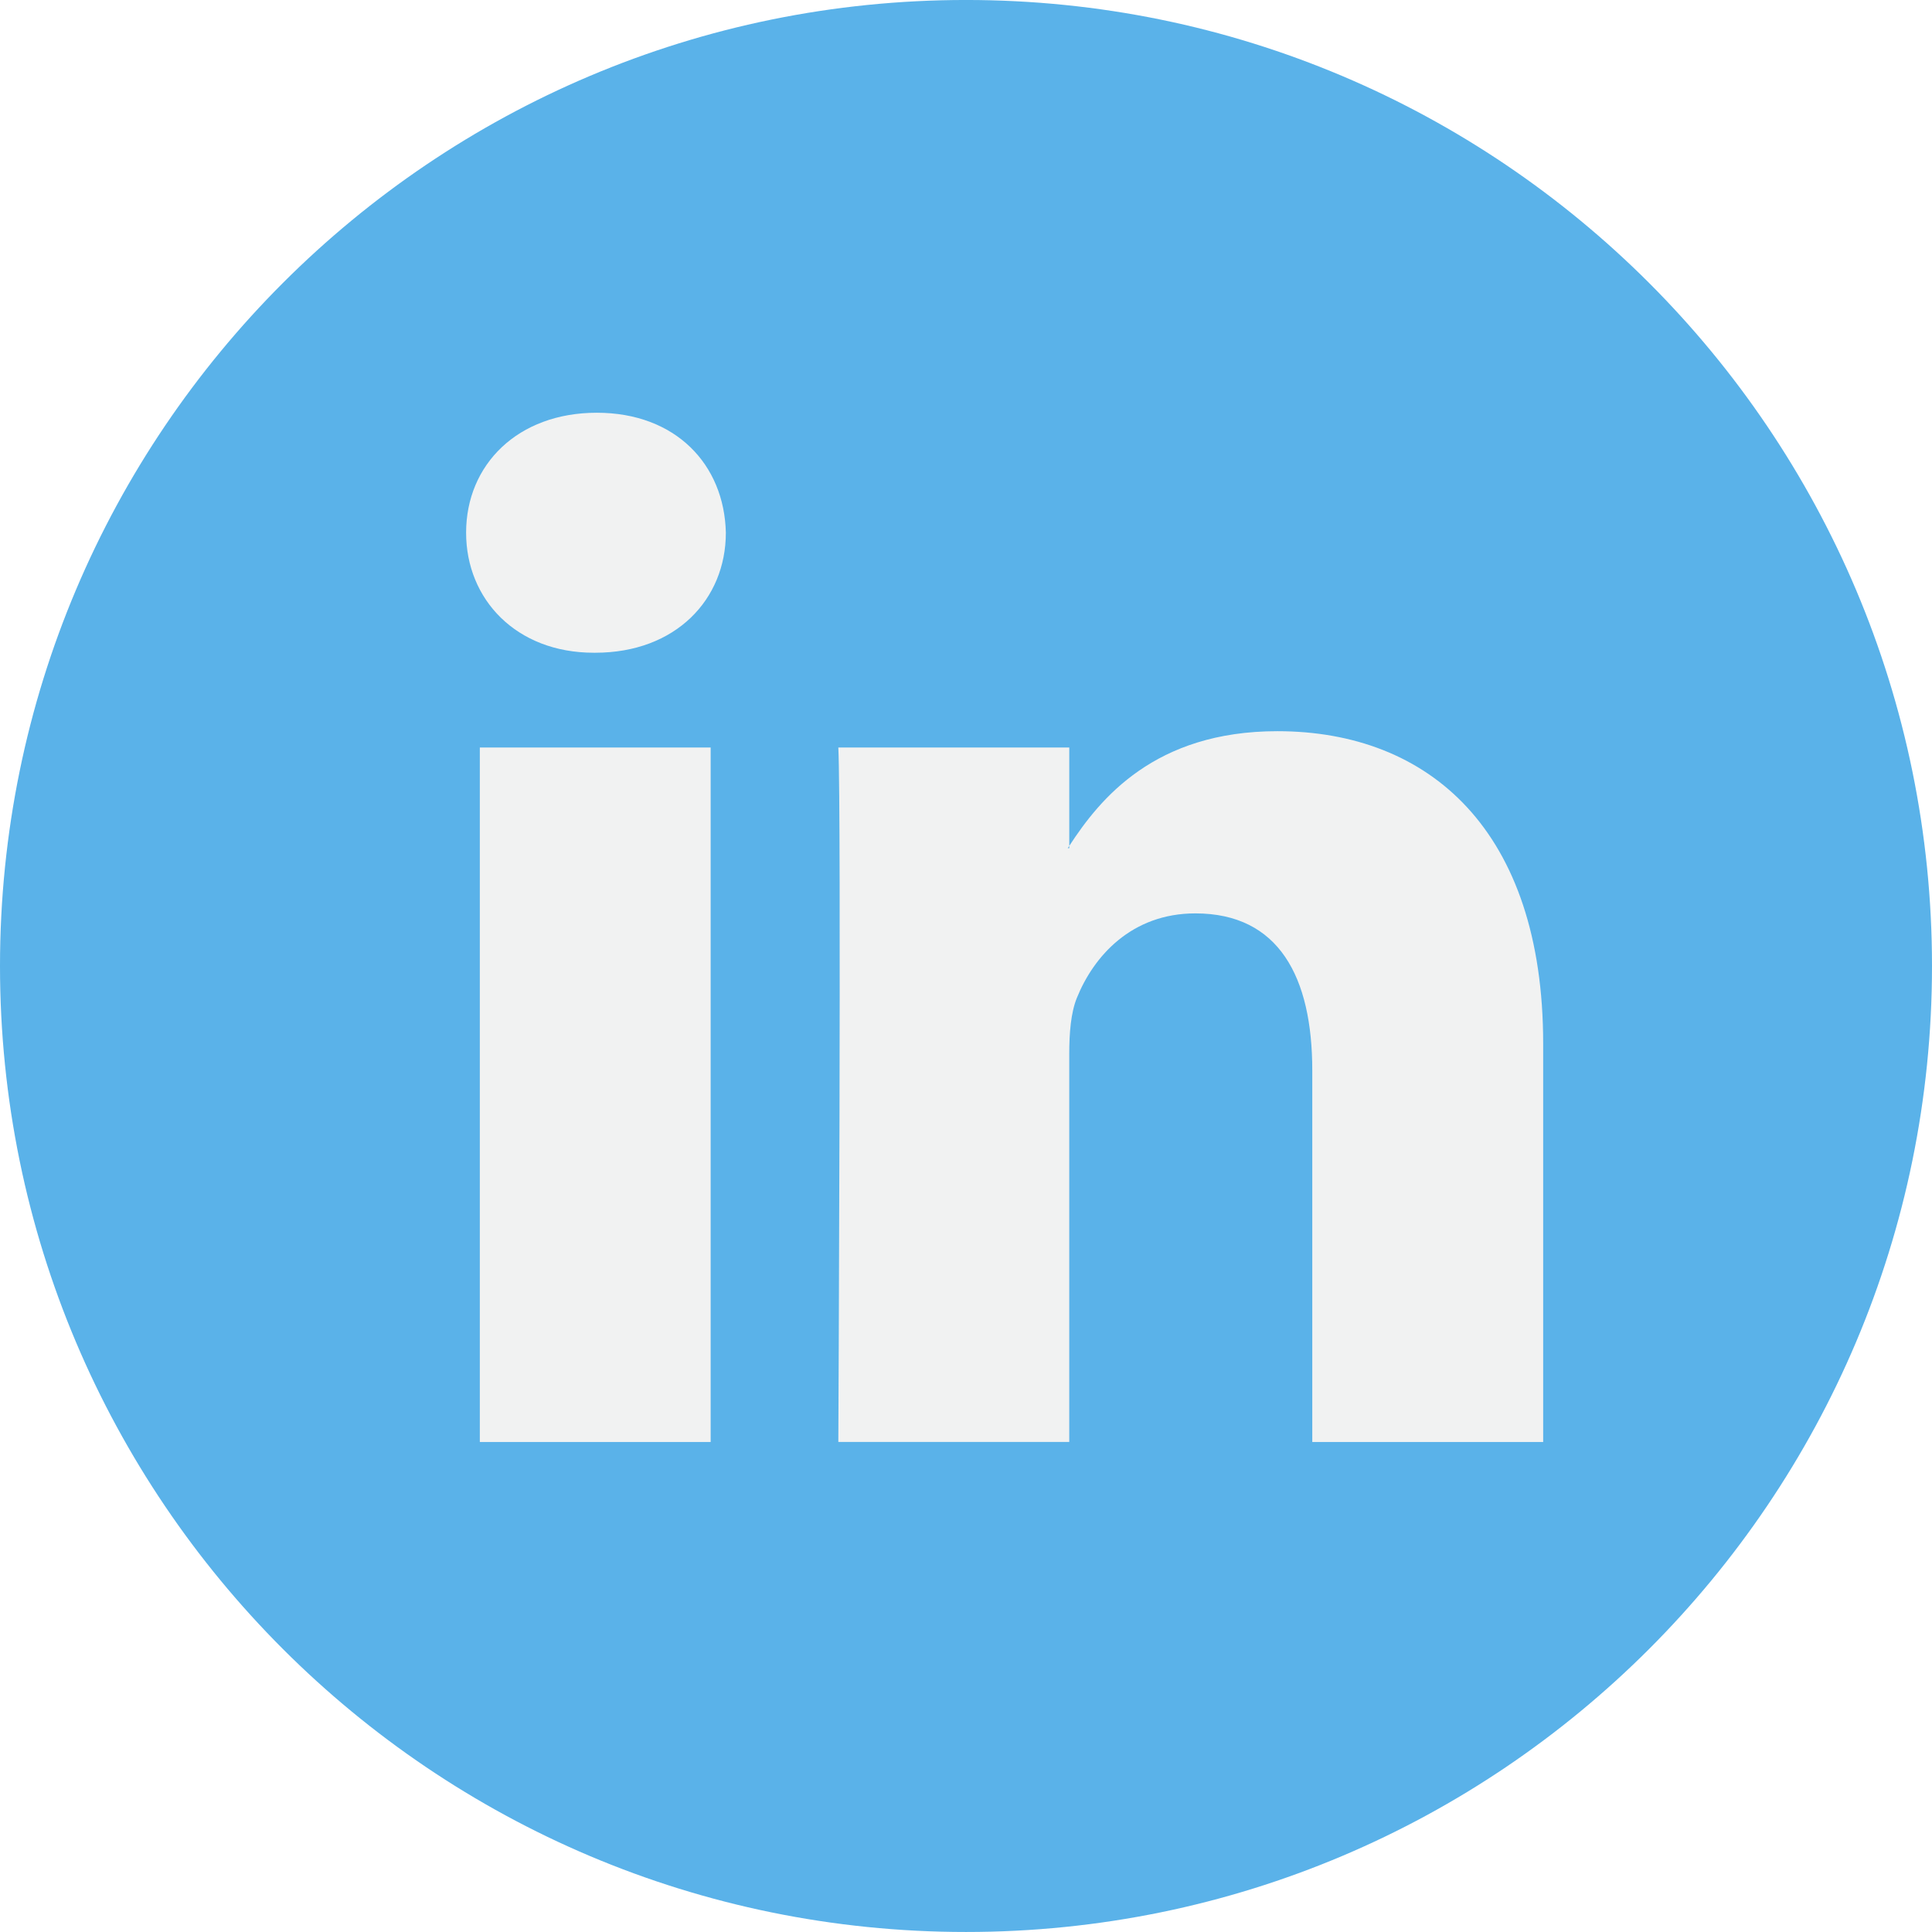
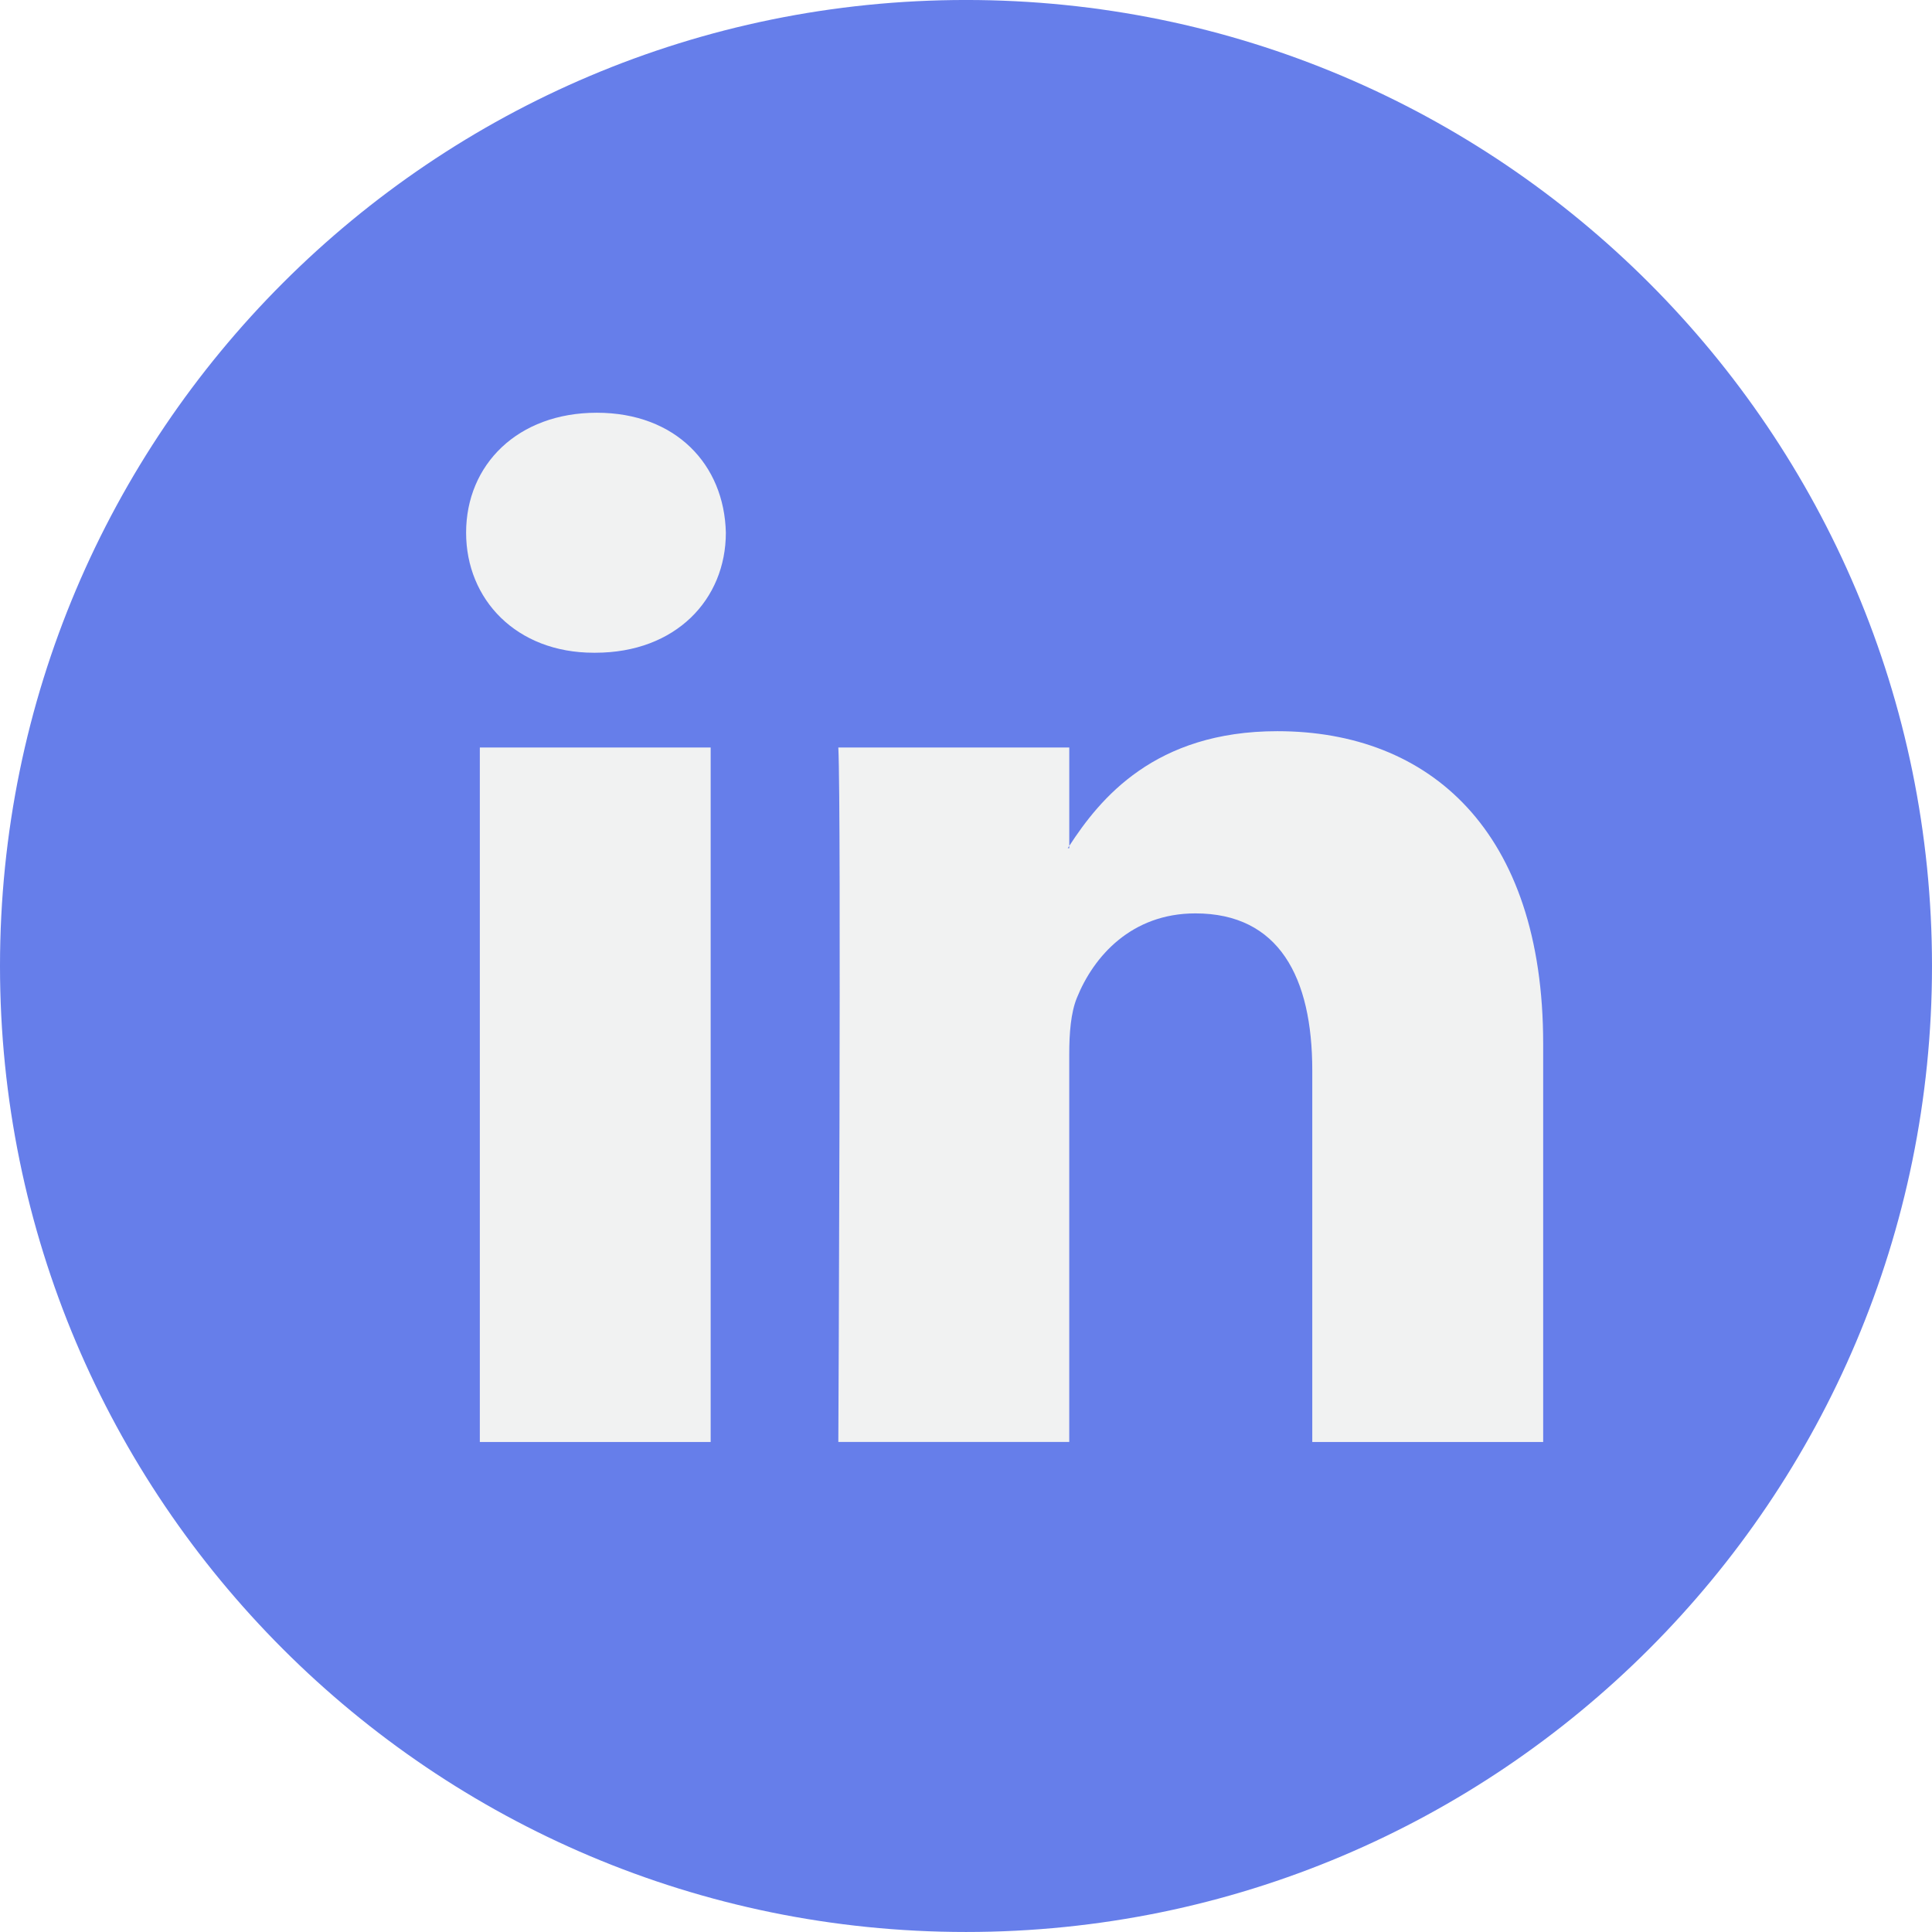
<svg xmlns="http://www.w3.org/2000/svg" version="1.1" id="Capa_1" x="0px" y="0px" viewBox="0 0 112.196 112.196" style="enable-background:new 0 0 112.196 112.196;" xml:space="preserve">
  <defs id="defs3019" />
  <g id="g2984">
-     <circle style="fill:#5ab2e9;fill-opacity:1" cx="56.098" cy="56.097" r="56.098" id="circle2978" />
+     <circle style="fill:#667eea;fill-opacity:1" cx="56.098" cy="56.097" r="56.098" id="circle2978" />
    <g id="g2982">
      <path style="fill:#F1F2F2;" d="M89.616,60.611v23.128H76.207V62.161c0-5.418-1.936-9.118-6.791-9.118    c-3.705,0-5.906,2.491-6.878,4.903c-0.353,0.862-0.444,2.059-0.444,3.268v22.524H48.684c0,0,0.18-36.546,0-40.329h13.411v5.715    c-0.027,0.045-0.065,0.089-0.089,0.132h0.089v-0.132c1.782-2.742,4.96-6.662,12.085-6.662    C83.002,42.462,89.616,48.226,89.616,60.611L89.616,60.611z M34.656,23.969c-4.587,0-7.588,3.011-7.588,6.967    c0,3.872,2.914,6.97,7.412,6.97h0.087c4.677,0,7.585-3.098,7.585-6.97C42.063,26.98,39.244,23.969,34.656,23.969L34.656,23.969z     M27.865,83.739H41.27V43.409H27.865V83.739z" id="path2980" />
    </g>
  </g>
  <g id="g2986">
</g>
  <g id="g2988">
</g>
  <g id="g2990">
</g>
  <g id="g2992">
</g>
  <g id="g2994">
</g>
  <g id="g2996">
</g>
  <g id="g2998">
</g>
  <g id="g3000">
</g>
  <g id="g3002">
</g>
  <g id="g3004">
</g>
  <g id="g3006">
</g>
  <g id="g3008">
</g>
  <g id="g3010">
</g>
  <g id="g3012">
</g>
  <g id="g3014">
</g>
</svg>
